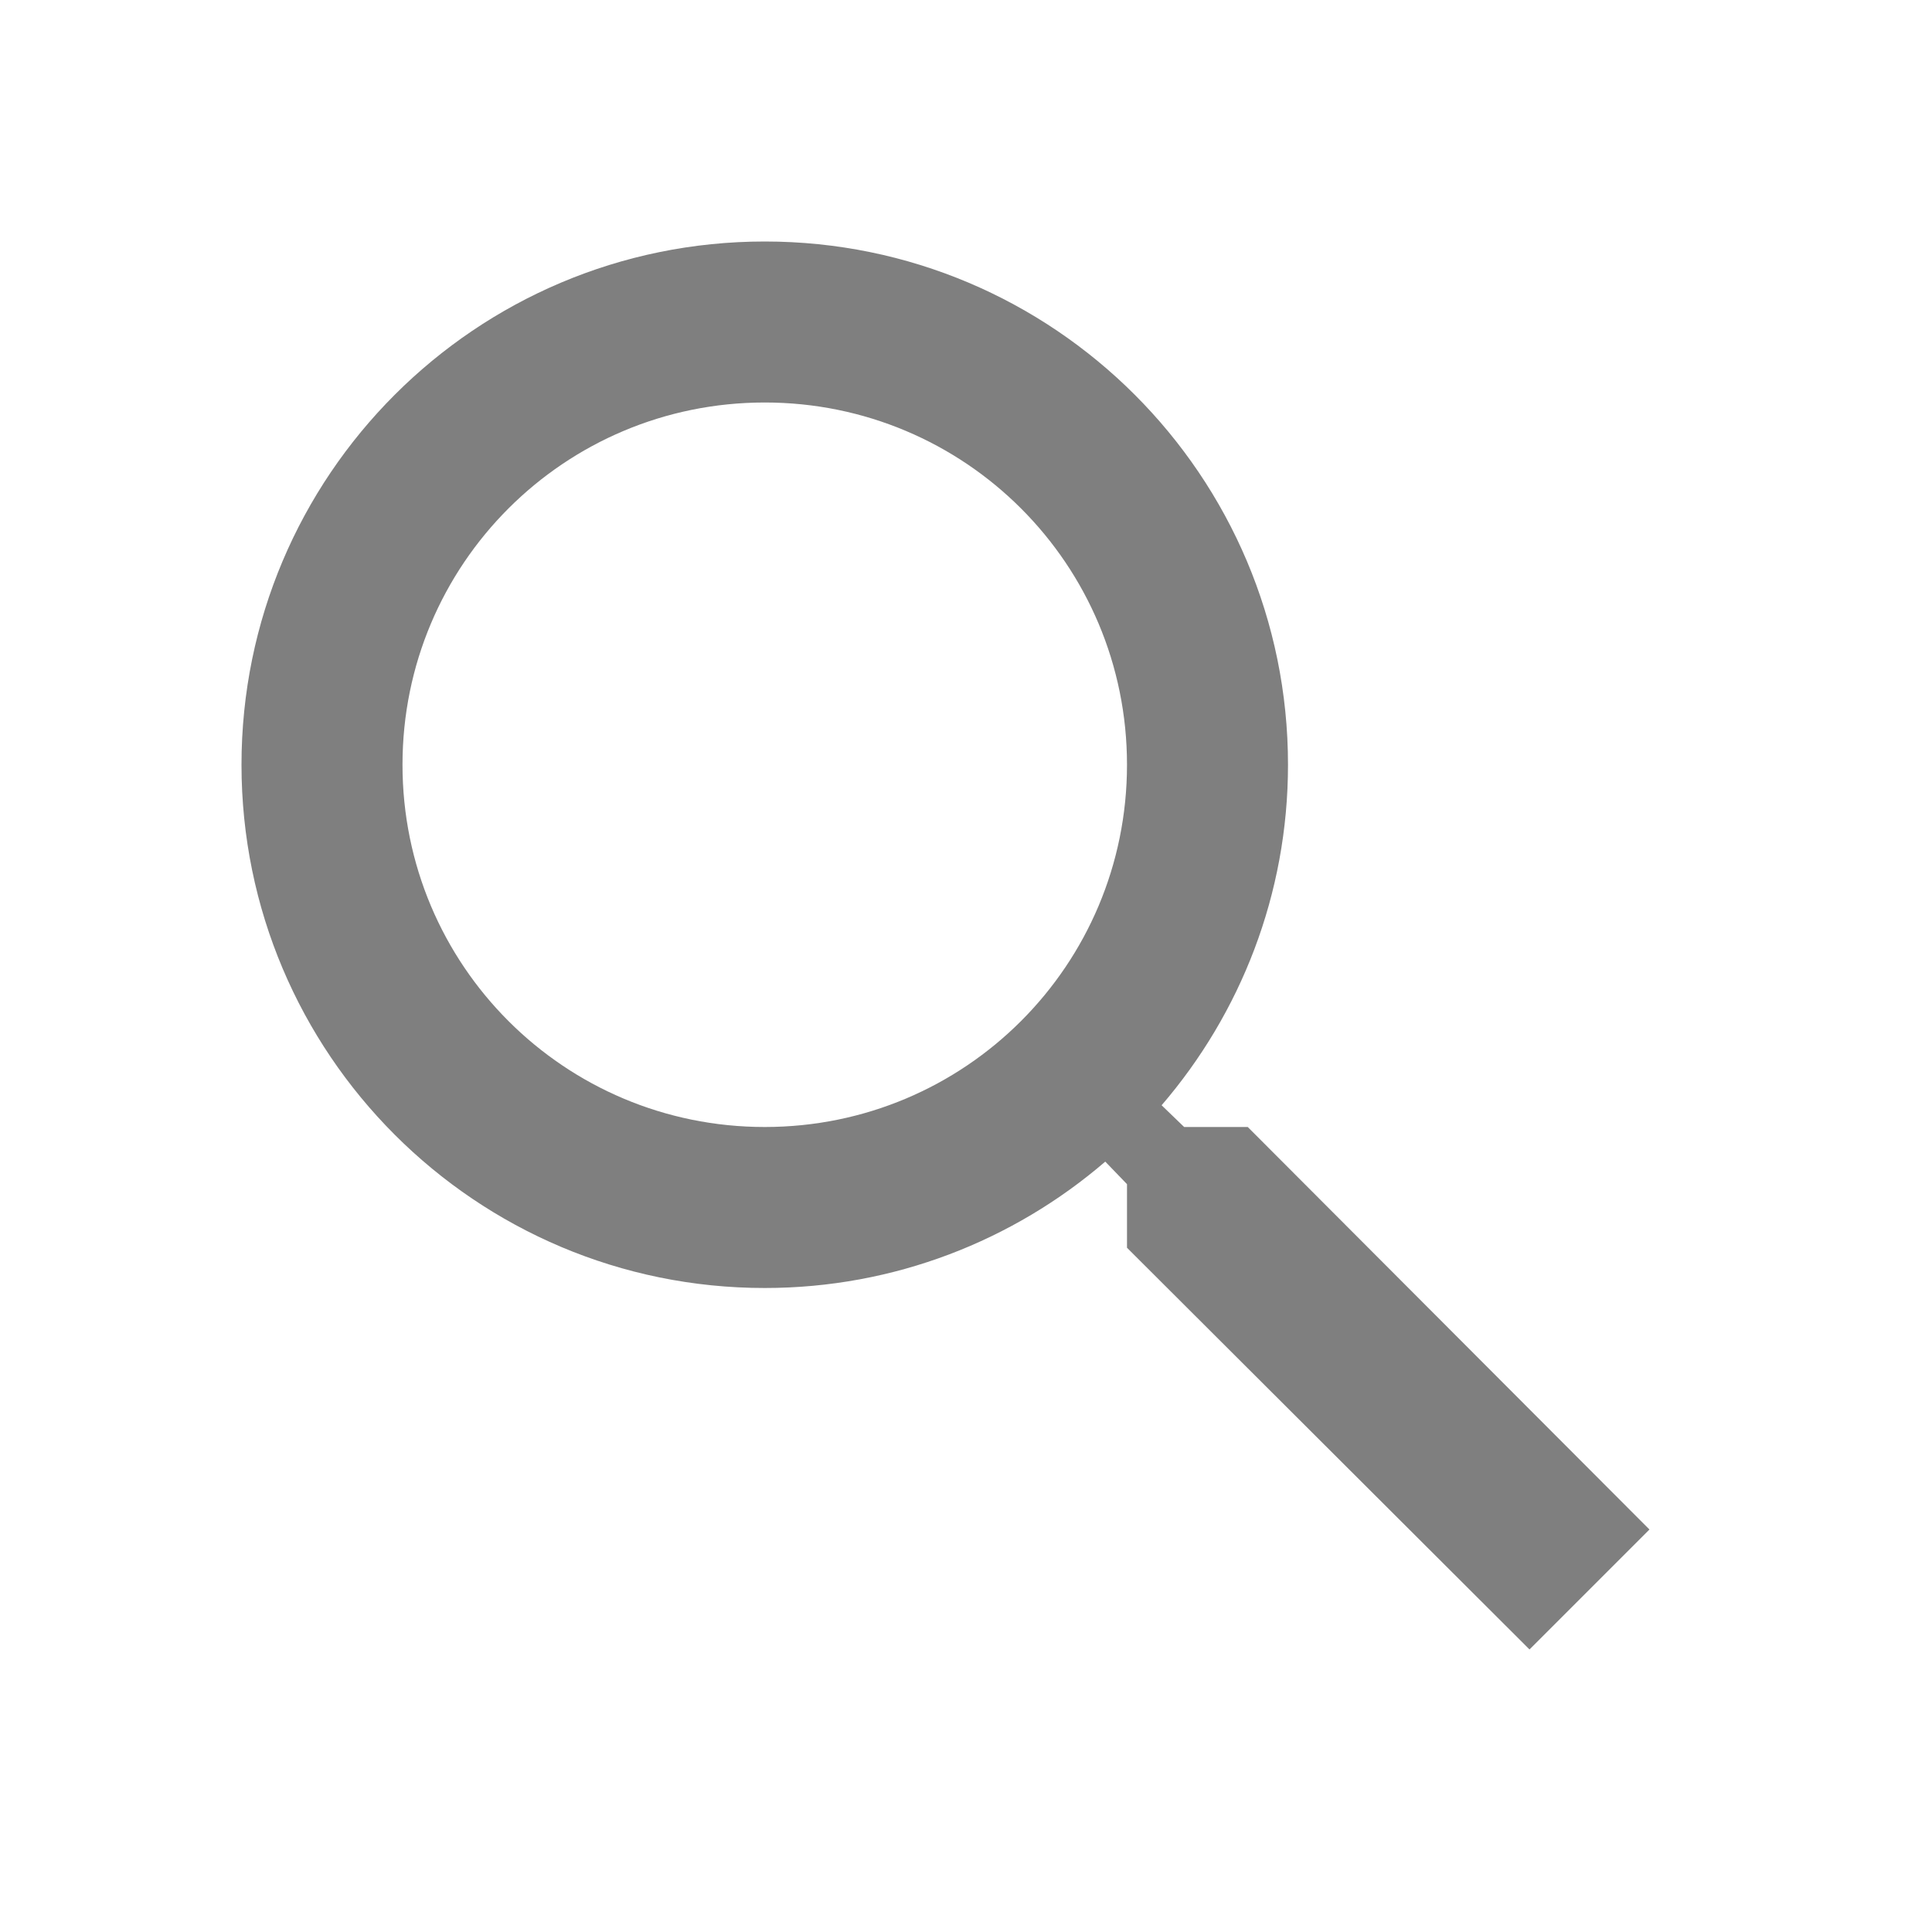
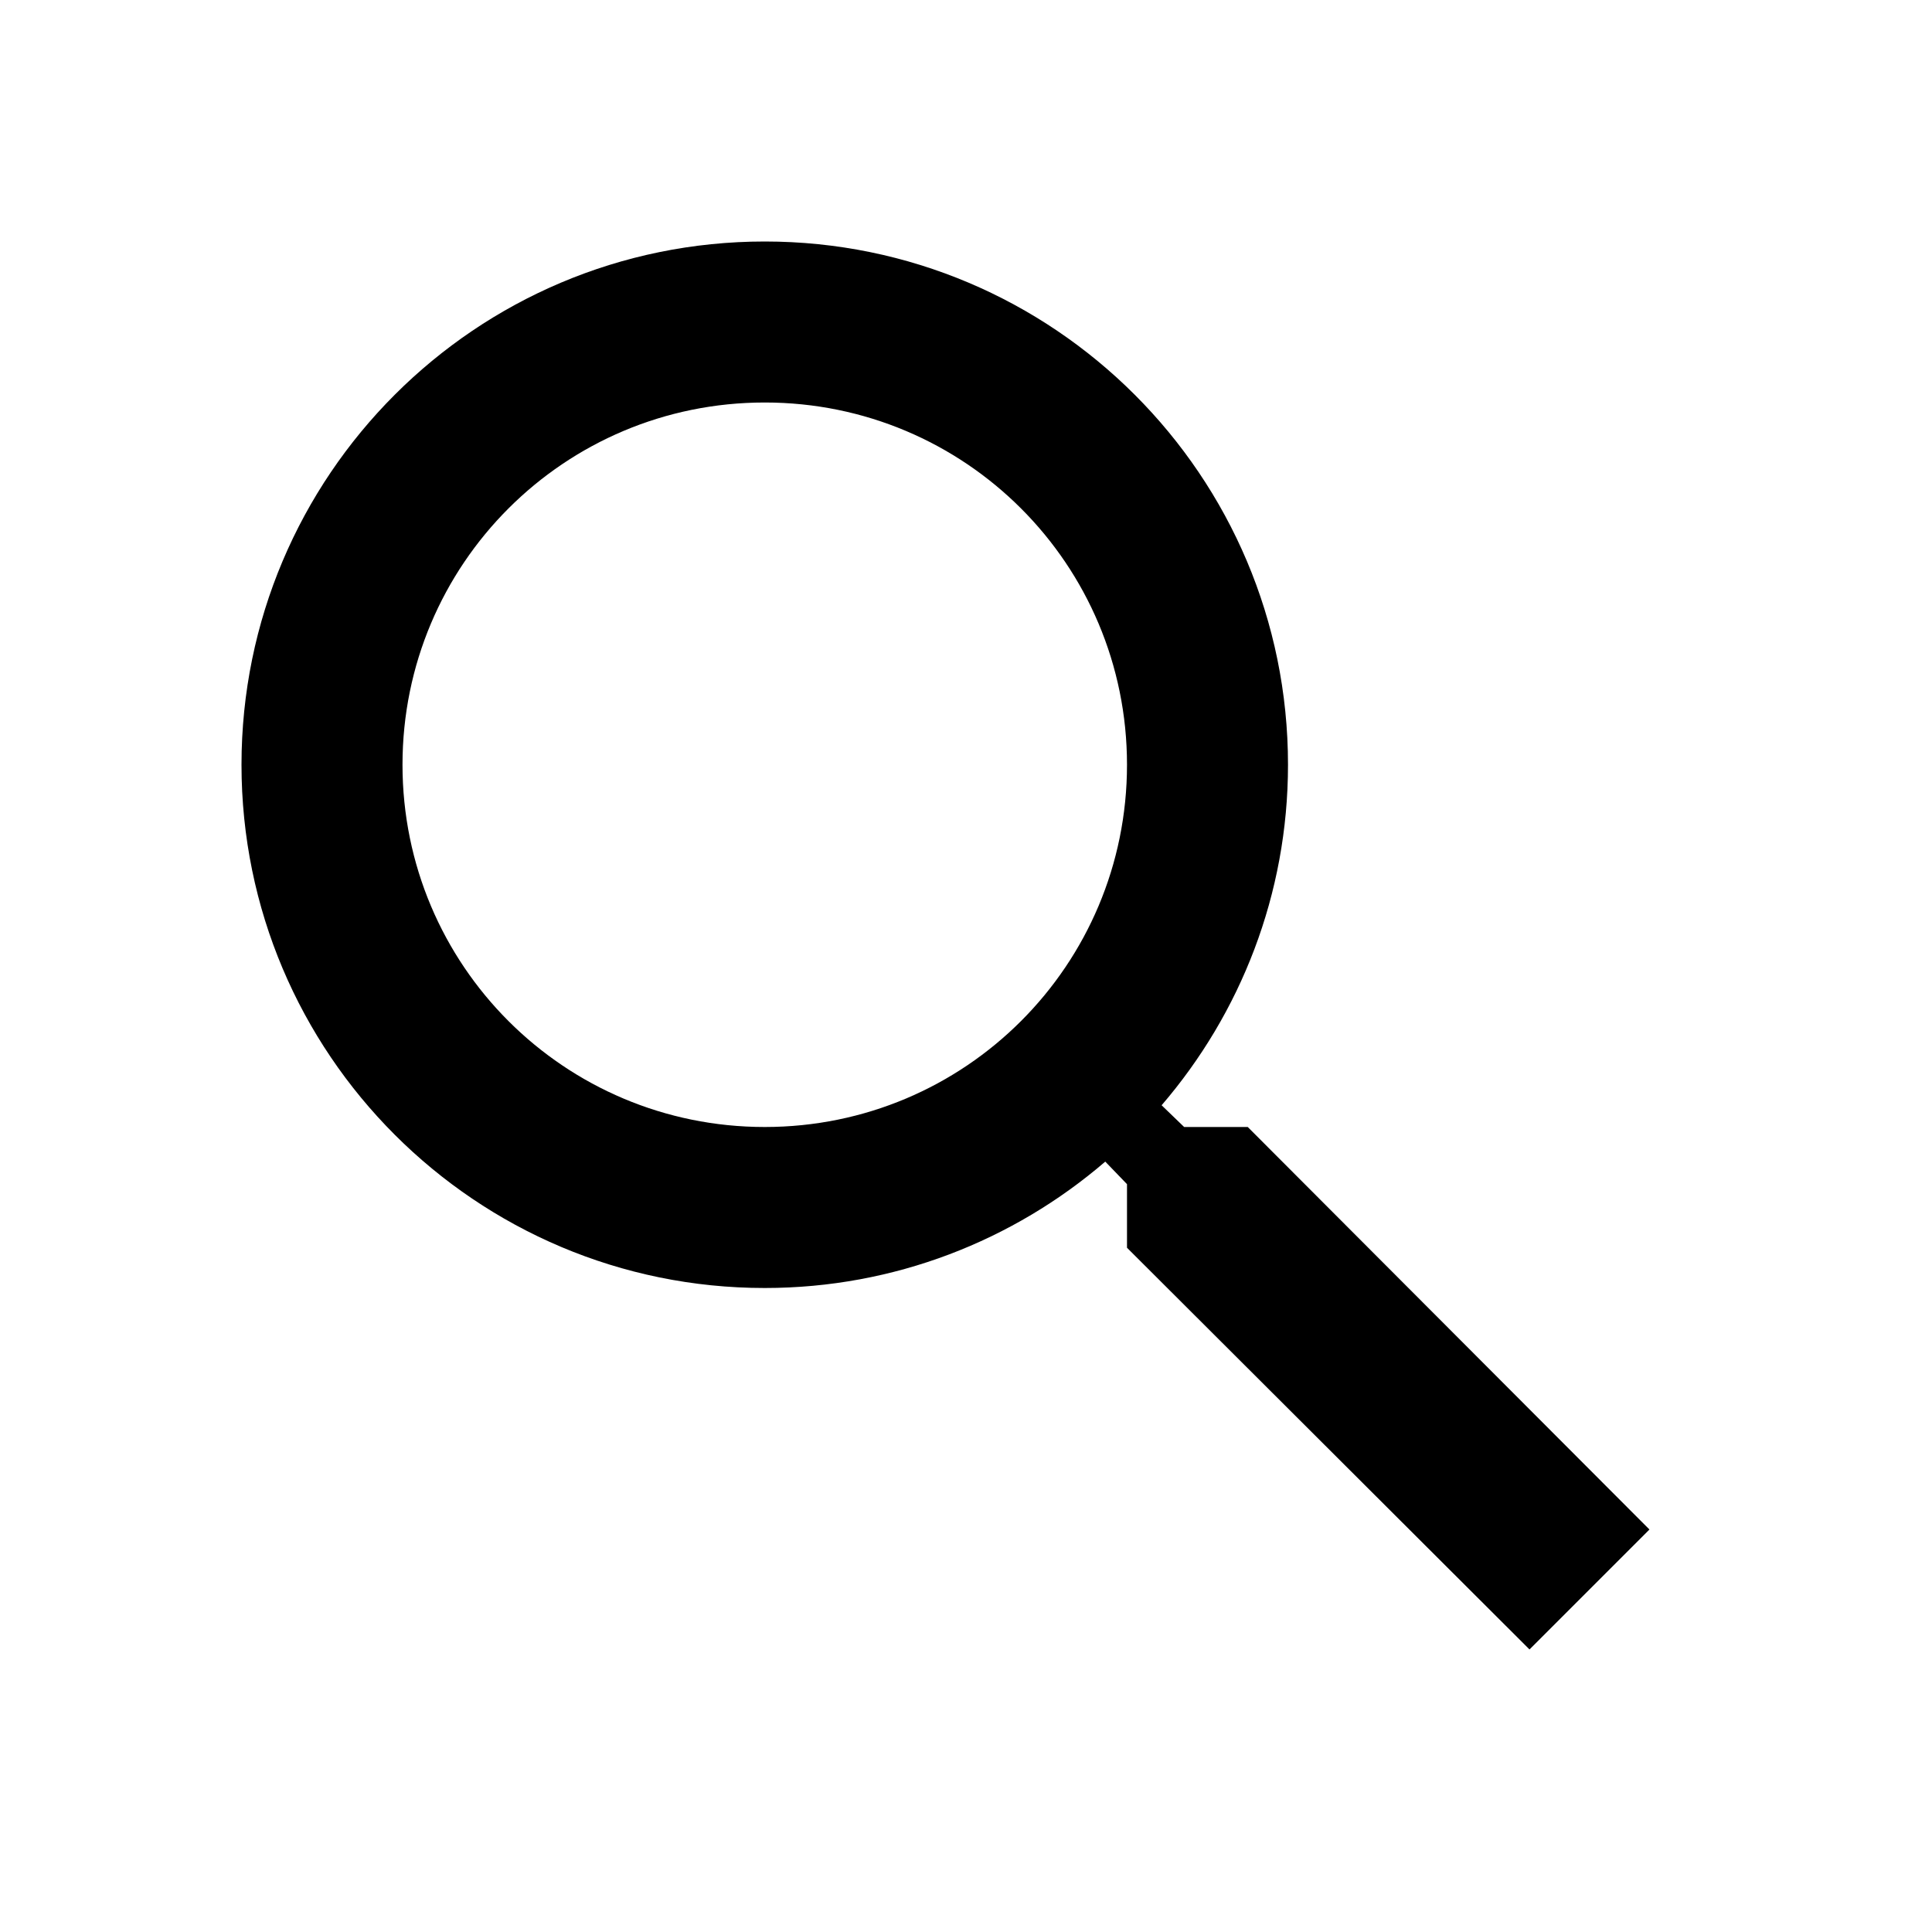
- <svg xmlns="http://www.w3.org/2000/svg" width="24" height="24" viewBox="0 0 24 24" fill="#7f7f7f">
+ <svg xmlns="http://www.w3.org/2000/svg" width="24" height="24" viewBox="0 0 24 24" fill="#000000">
  <path d="M15.5 14h-.79l-.28-.27C15.41 12.59 16 11.11 16 9.5 16 5.91 13.09 3 9.5 3S3 5.91 3 9.5 5.91 16 9.5 16c1.61 0 3.09-.59 4.23-1.57l.27.28v.79l5 4.99L20.49 19l-4.99-5zm-6 0C7.01 14 5 11.99 5 9.5S7.01 5 9.5 5 14 7.01 14 9.5 11.99 14 9.5 14z" />
  <path d="M0 0h24v24H0z" fill="none" />
</svg>
